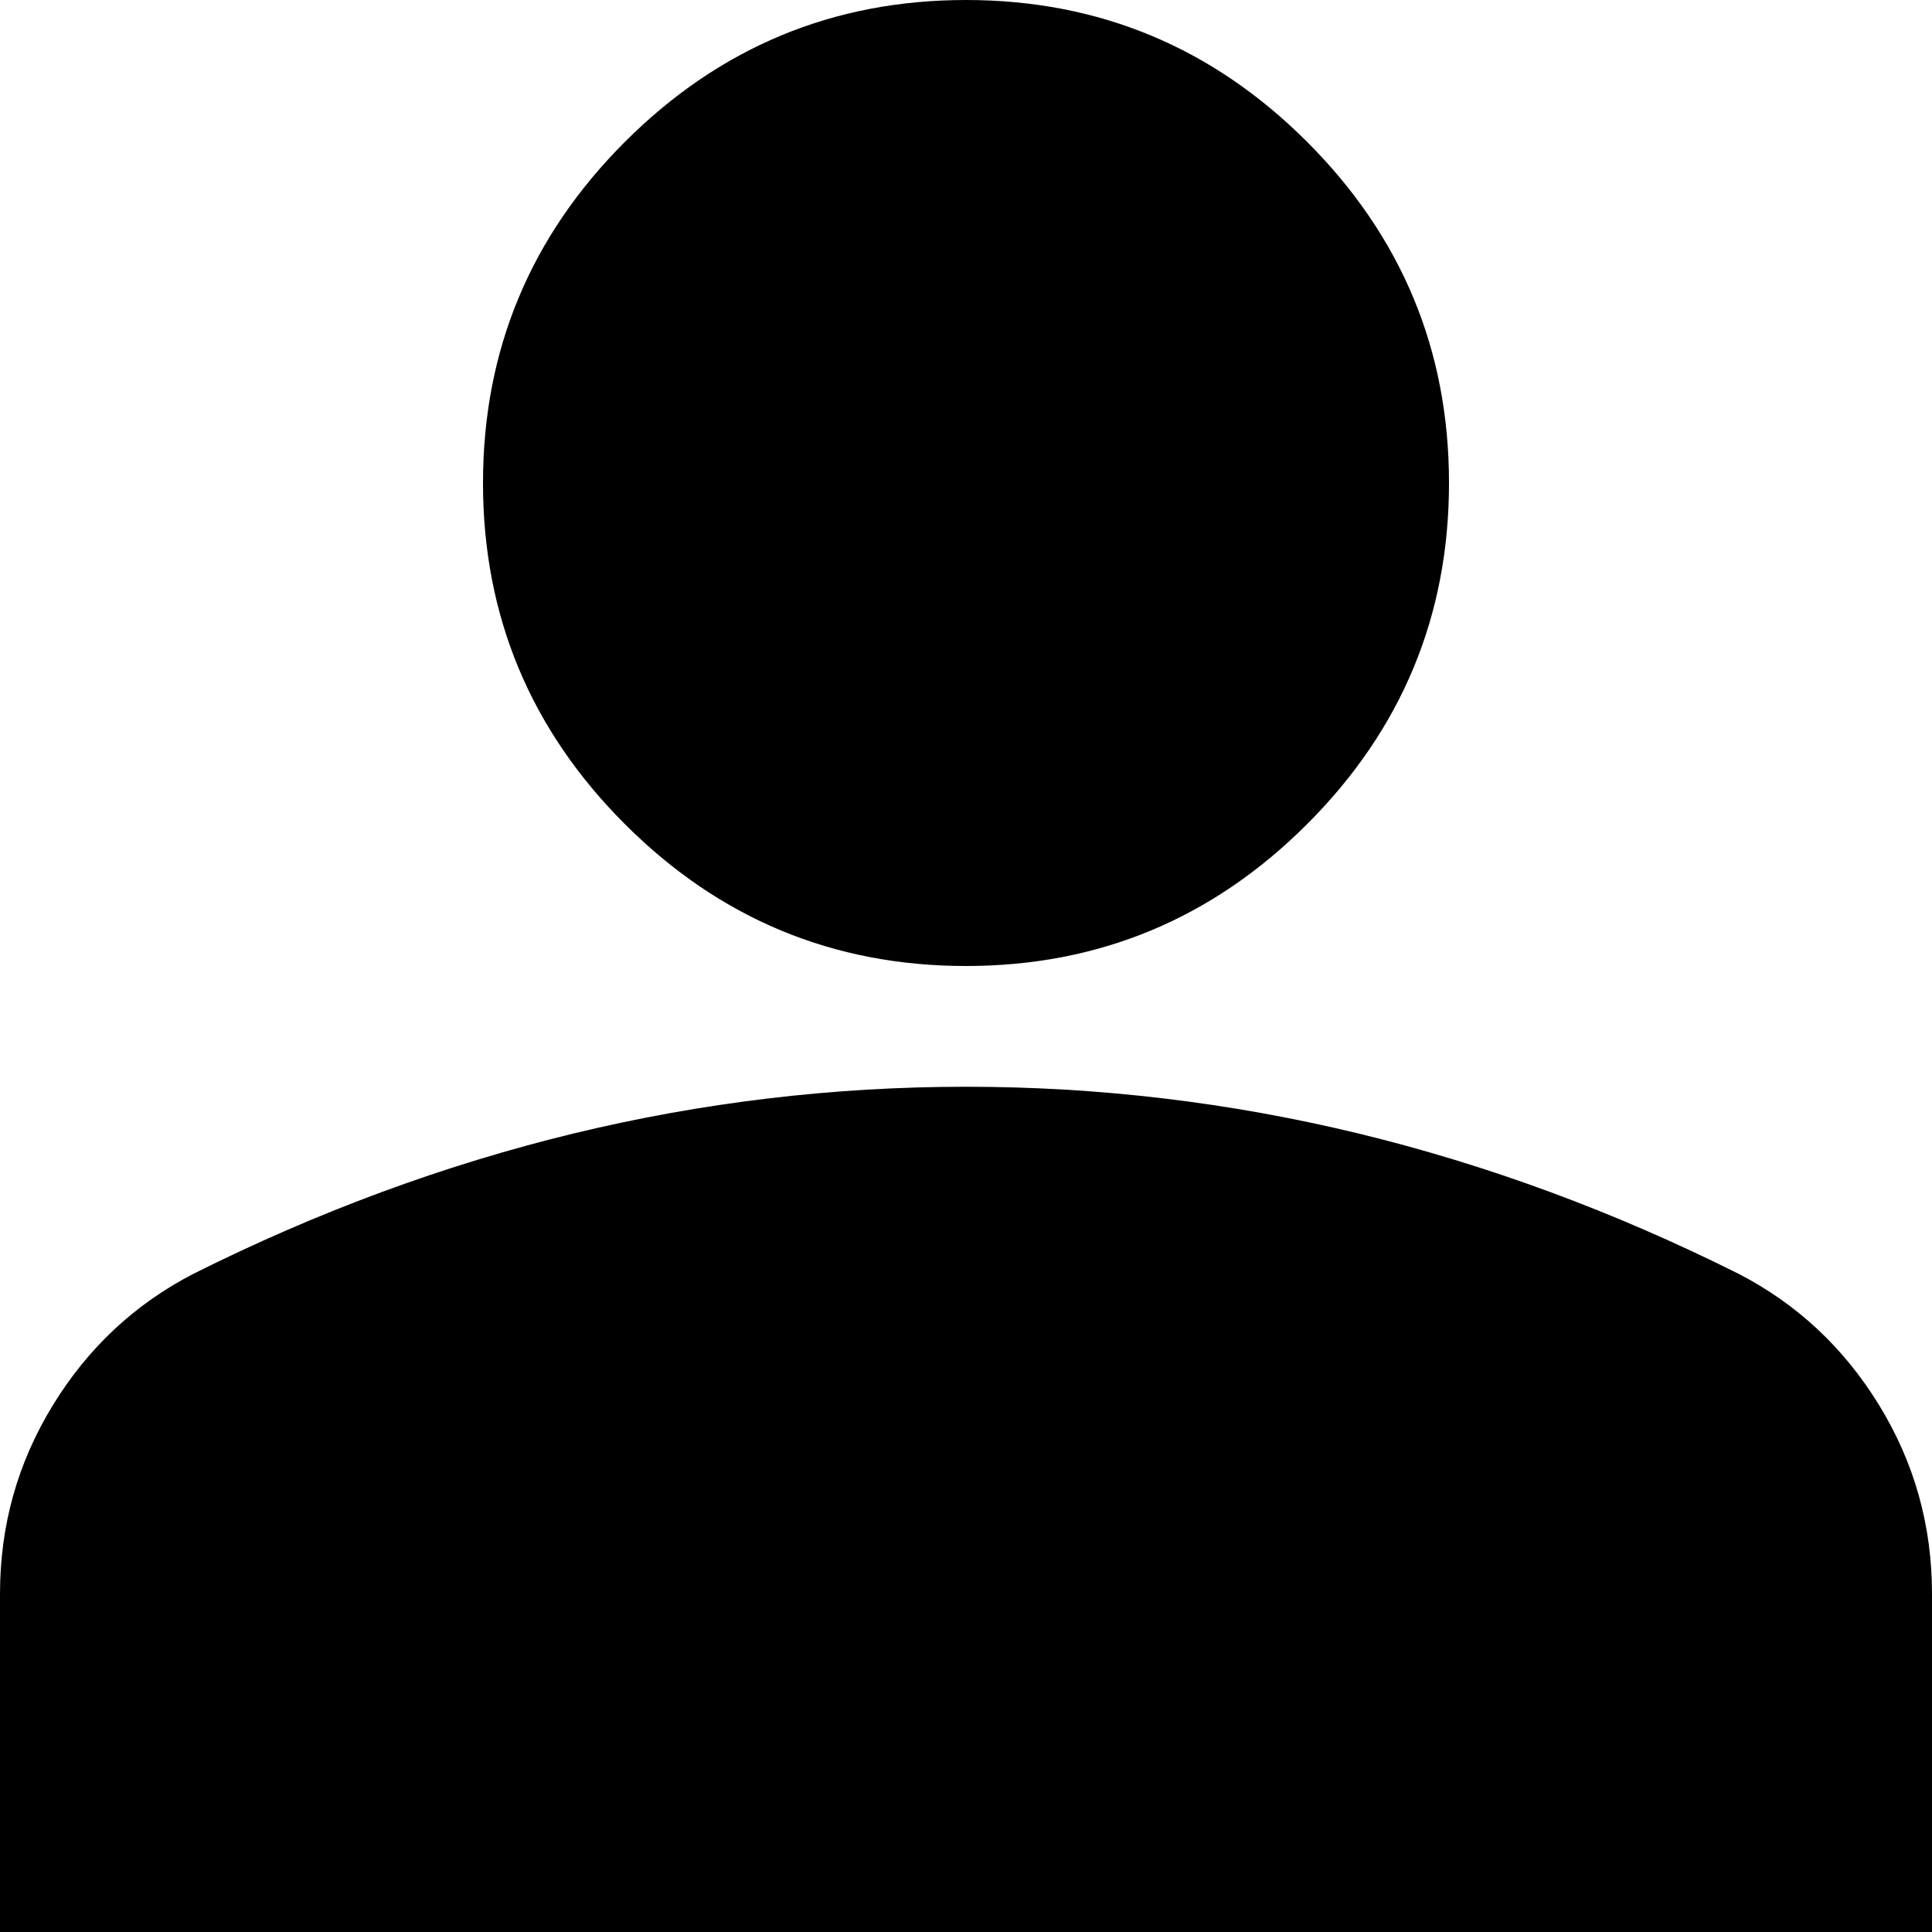
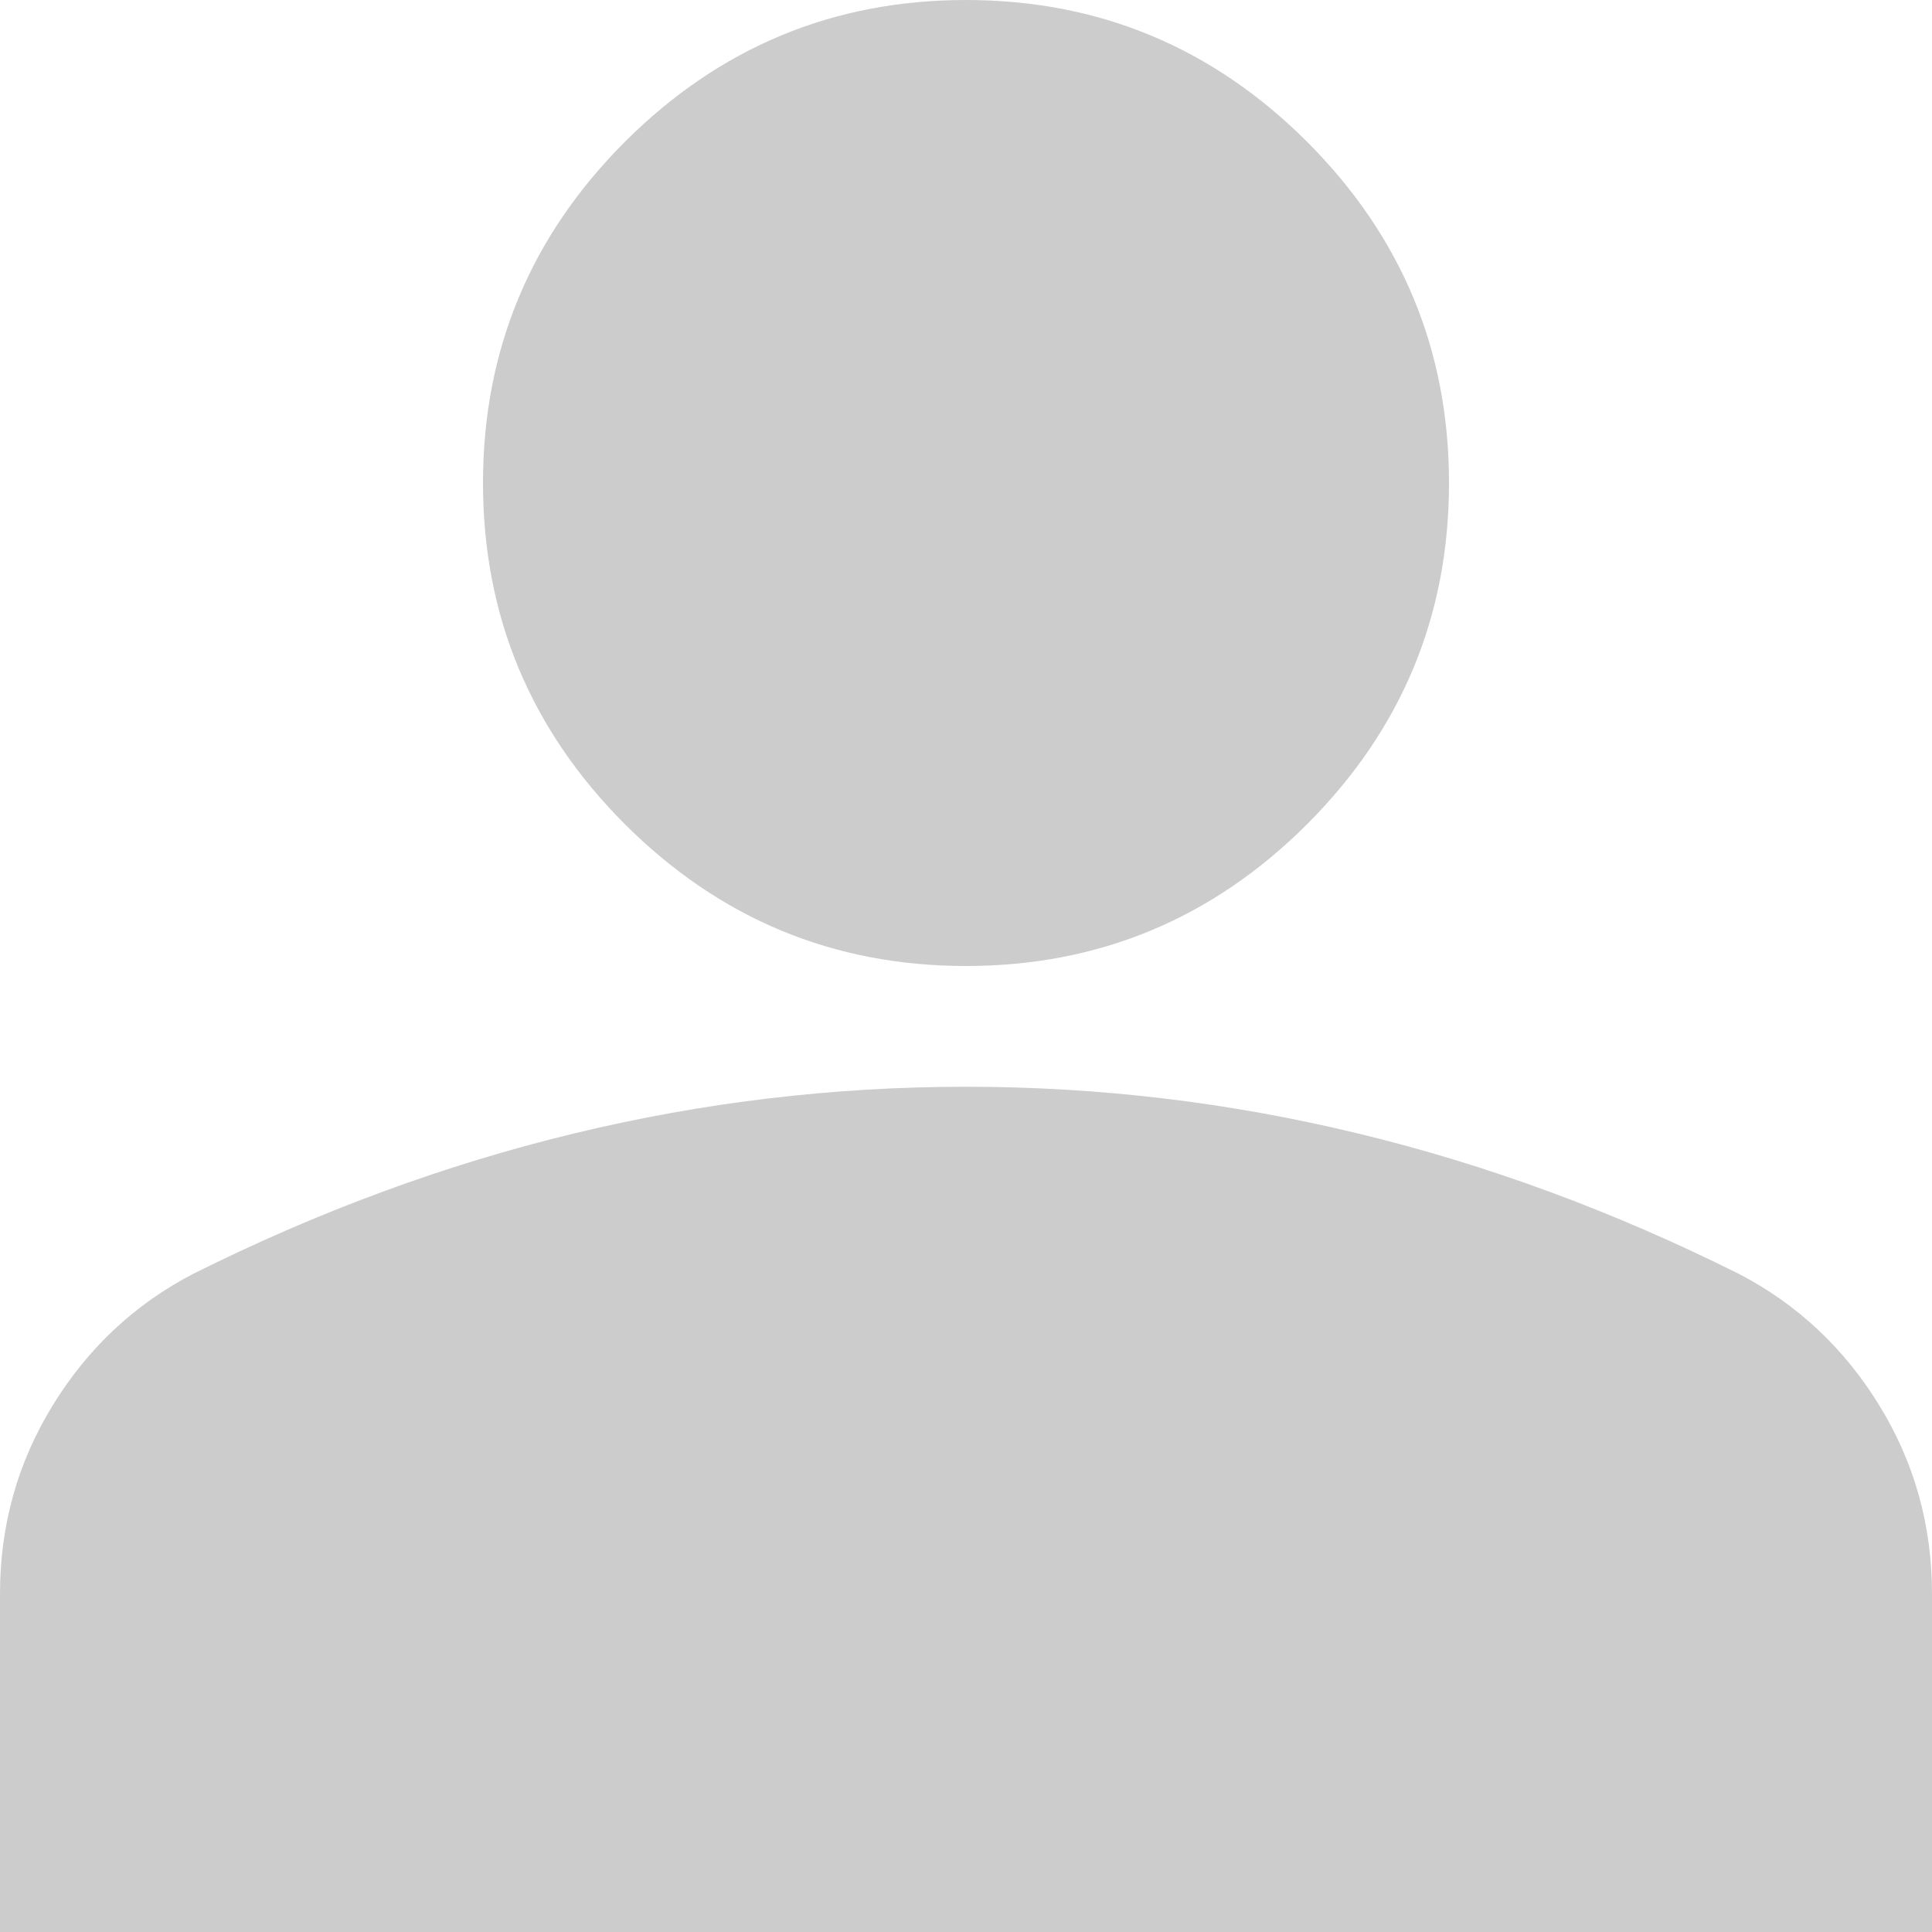
- <svg xmlns="http://www.w3.org/2000/svg" width="16" height="16" viewBox="0 0 16 16" fill="none">
-   <path d="M8 8C6.9 8 5.958 7.608 5.175 6.825C4.392 6.042 4 5.1 4 4C4 2.9 4.392 1.958 5.175 1.175C5.958 0.392 6.9 0 8 0C9.1 0 10.042 0.392 10.825 1.175C11.608 1.958 12 2.9 12 4C12 5.1 11.608 6.042 10.825 6.825C10.042 7.608 9.1 8 8 8ZM0 16V13.2C0 12.633 0.146 12.113 0.438 11.637C0.729 11.162 1.117 10.8 1.6 10.55C2.633 10.033 3.683 9.646 4.75 9.387C5.817 9.129 6.9 9 8 9C9.1 9 10.183 9.129 11.25 9.387C12.317 9.646 13.367 10.033 14.4 10.55C14.883 10.8 15.271 11.162 15.562 11.637C15.854 12.113 16 12.633 16 13.2V16H0Z" fill="black" />
+ <svg xmlns="http://www.w3.org/2000/svg" width="12" height="12" viewBox="0 0 12 12" fill="none">
+   <path d="M6 6C5.175 6 4.469 5.706 3.881 5.119C3.294 4.531 3 3.825 3 3C3 2.175 3.294 1.469 3.881 0.881C4.469 0.294 5.175 0 6 0C6.825 0 7.531 0.294 8.119 0.881C8.706 1.469 9 2.175 9 3C9 3.825 8.706 4.531 8.119 5.119C7.531 5.706 6.825 6 6 6ZM0 12V9.9C0 9.475 0.109 9.084 0.328 8.728C0.547 8.372 0.838 8.1 1.2 7.912C1.975 7.525 2.763 7.234 3.562 7.041C4.362 6.847 5.175 6.75 6 6.75C6.825 6.75 7.638 6.847 8.438 7.041C9.238 7.234 10.025 7.525 10.8 7.912C11.162 8.1 11.453 8.372 11.672 8.728C11.891 9.084 12 9.475 12 9.9V12H0Z" fill="black" fill-opacity="0.2" />
</svg>
